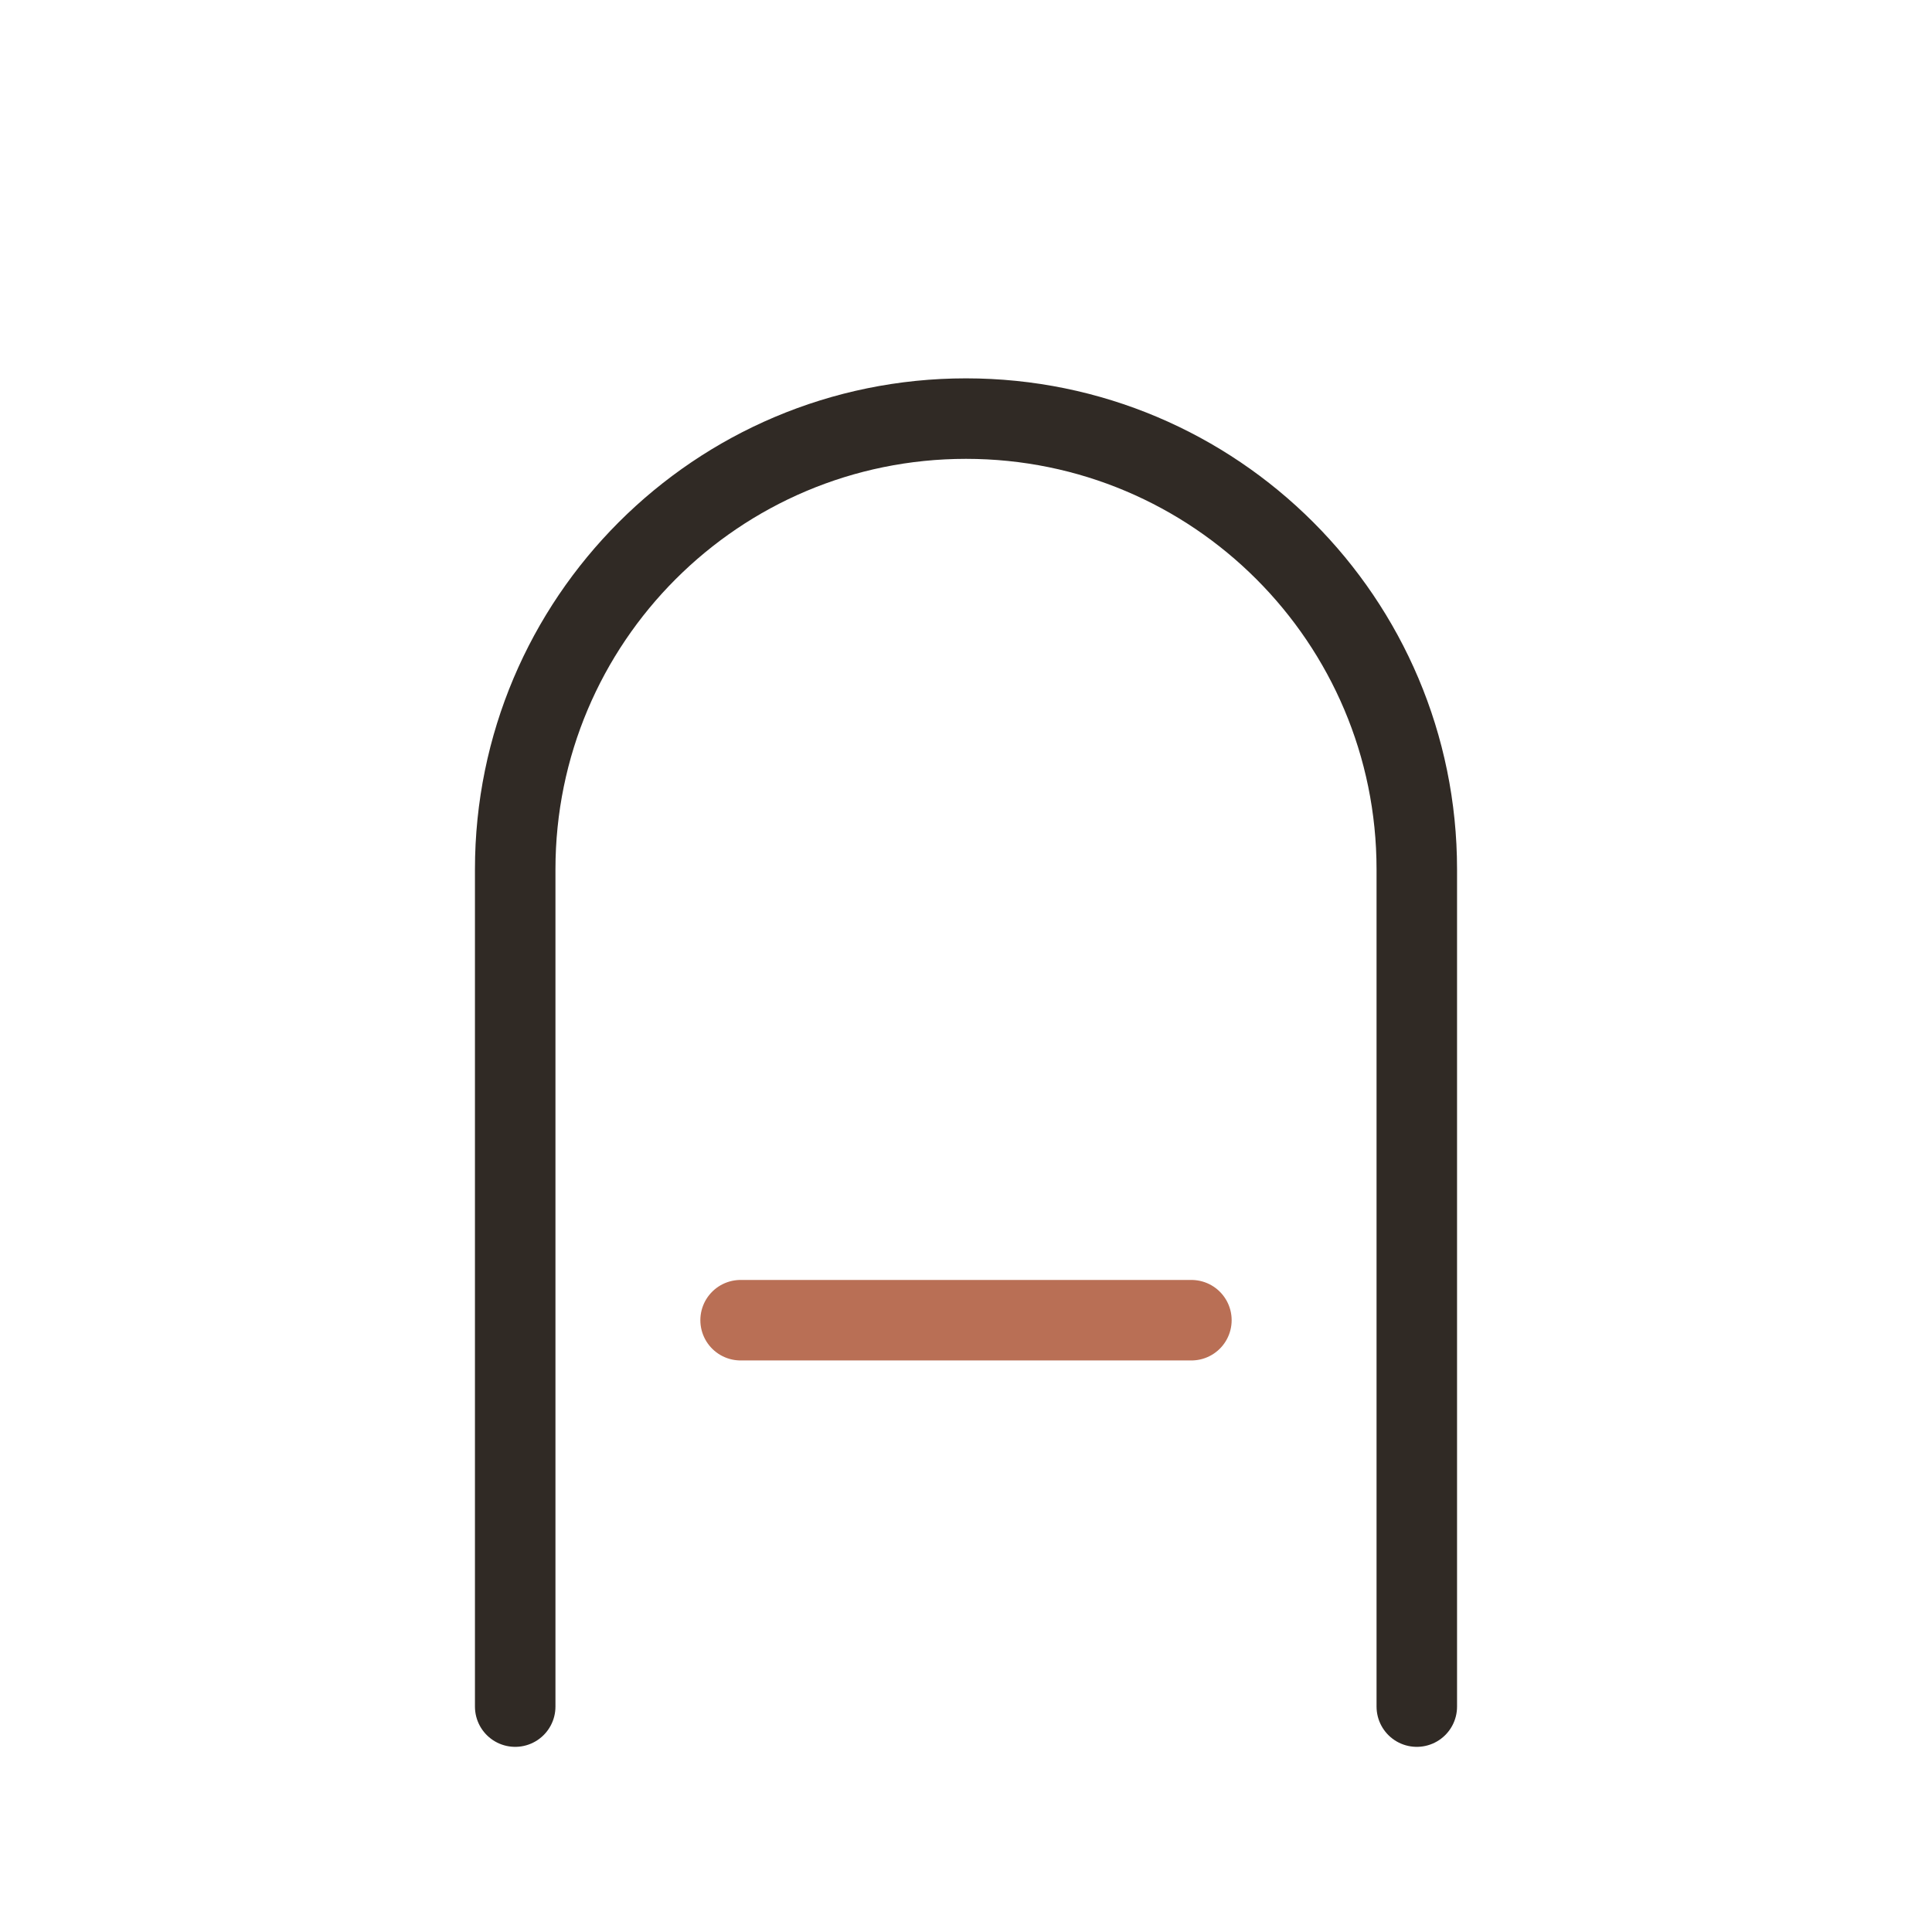
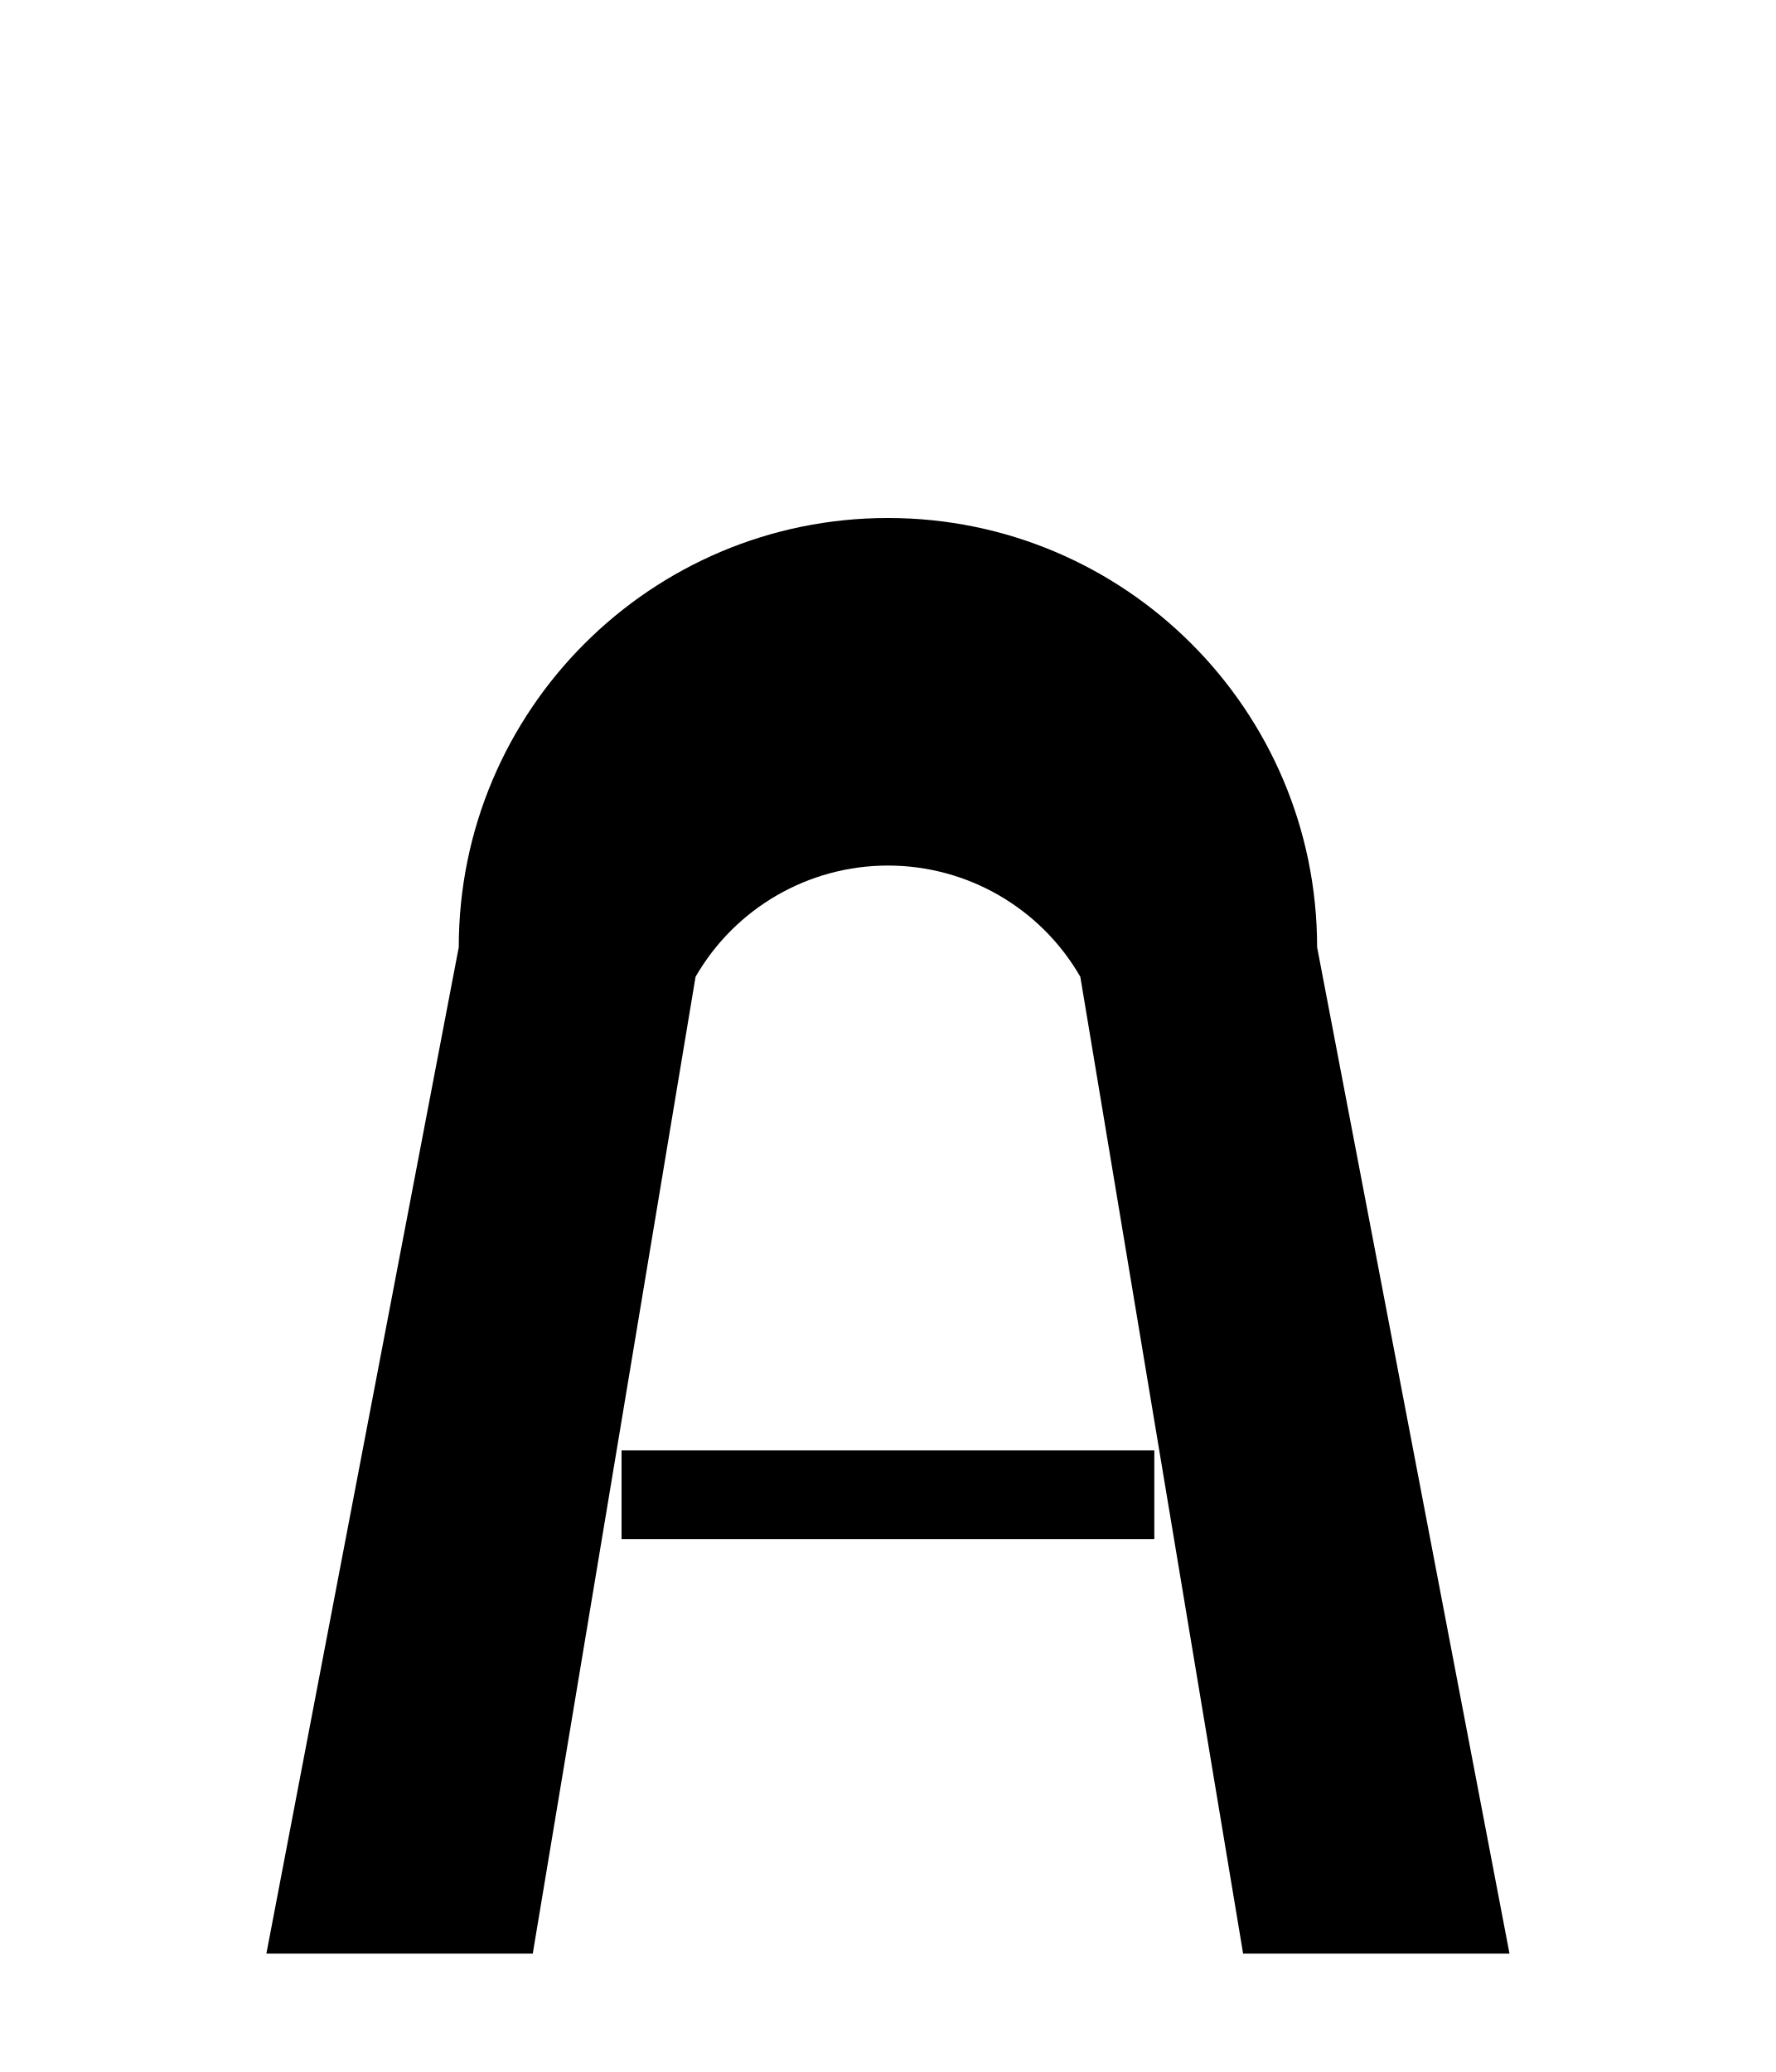
- <svg xmlns="http://www.w3.org/2000/svg" viewBox="0 0 120 120" role="img" aria-label="ALMA STUDIO">
-   <path d="M32 106V54a28 28 0 0 1 56 0v52" fill="none" stroke="#302A25" stroke-width="5" stroke-linecap="round" />
-   <path d="M46 82h28" fill="none" stroke="#B96F55" stroke-width="5" stroke-linecap="round" />
+ <svg xmlns="http://www.w3.org/2000/svg" viewBox="0 0 120 140">
+   <path d="M18 132 L31 64 A29 29 0 0 1 89 64 L102 132 L84 132 L73 66 A15 15 0 0 0 47 66 L36 132 Z" fill="currentColor" />
+   <rect x="42" y="98" width="36" height="6" fill="currentColor" />
</svg>
